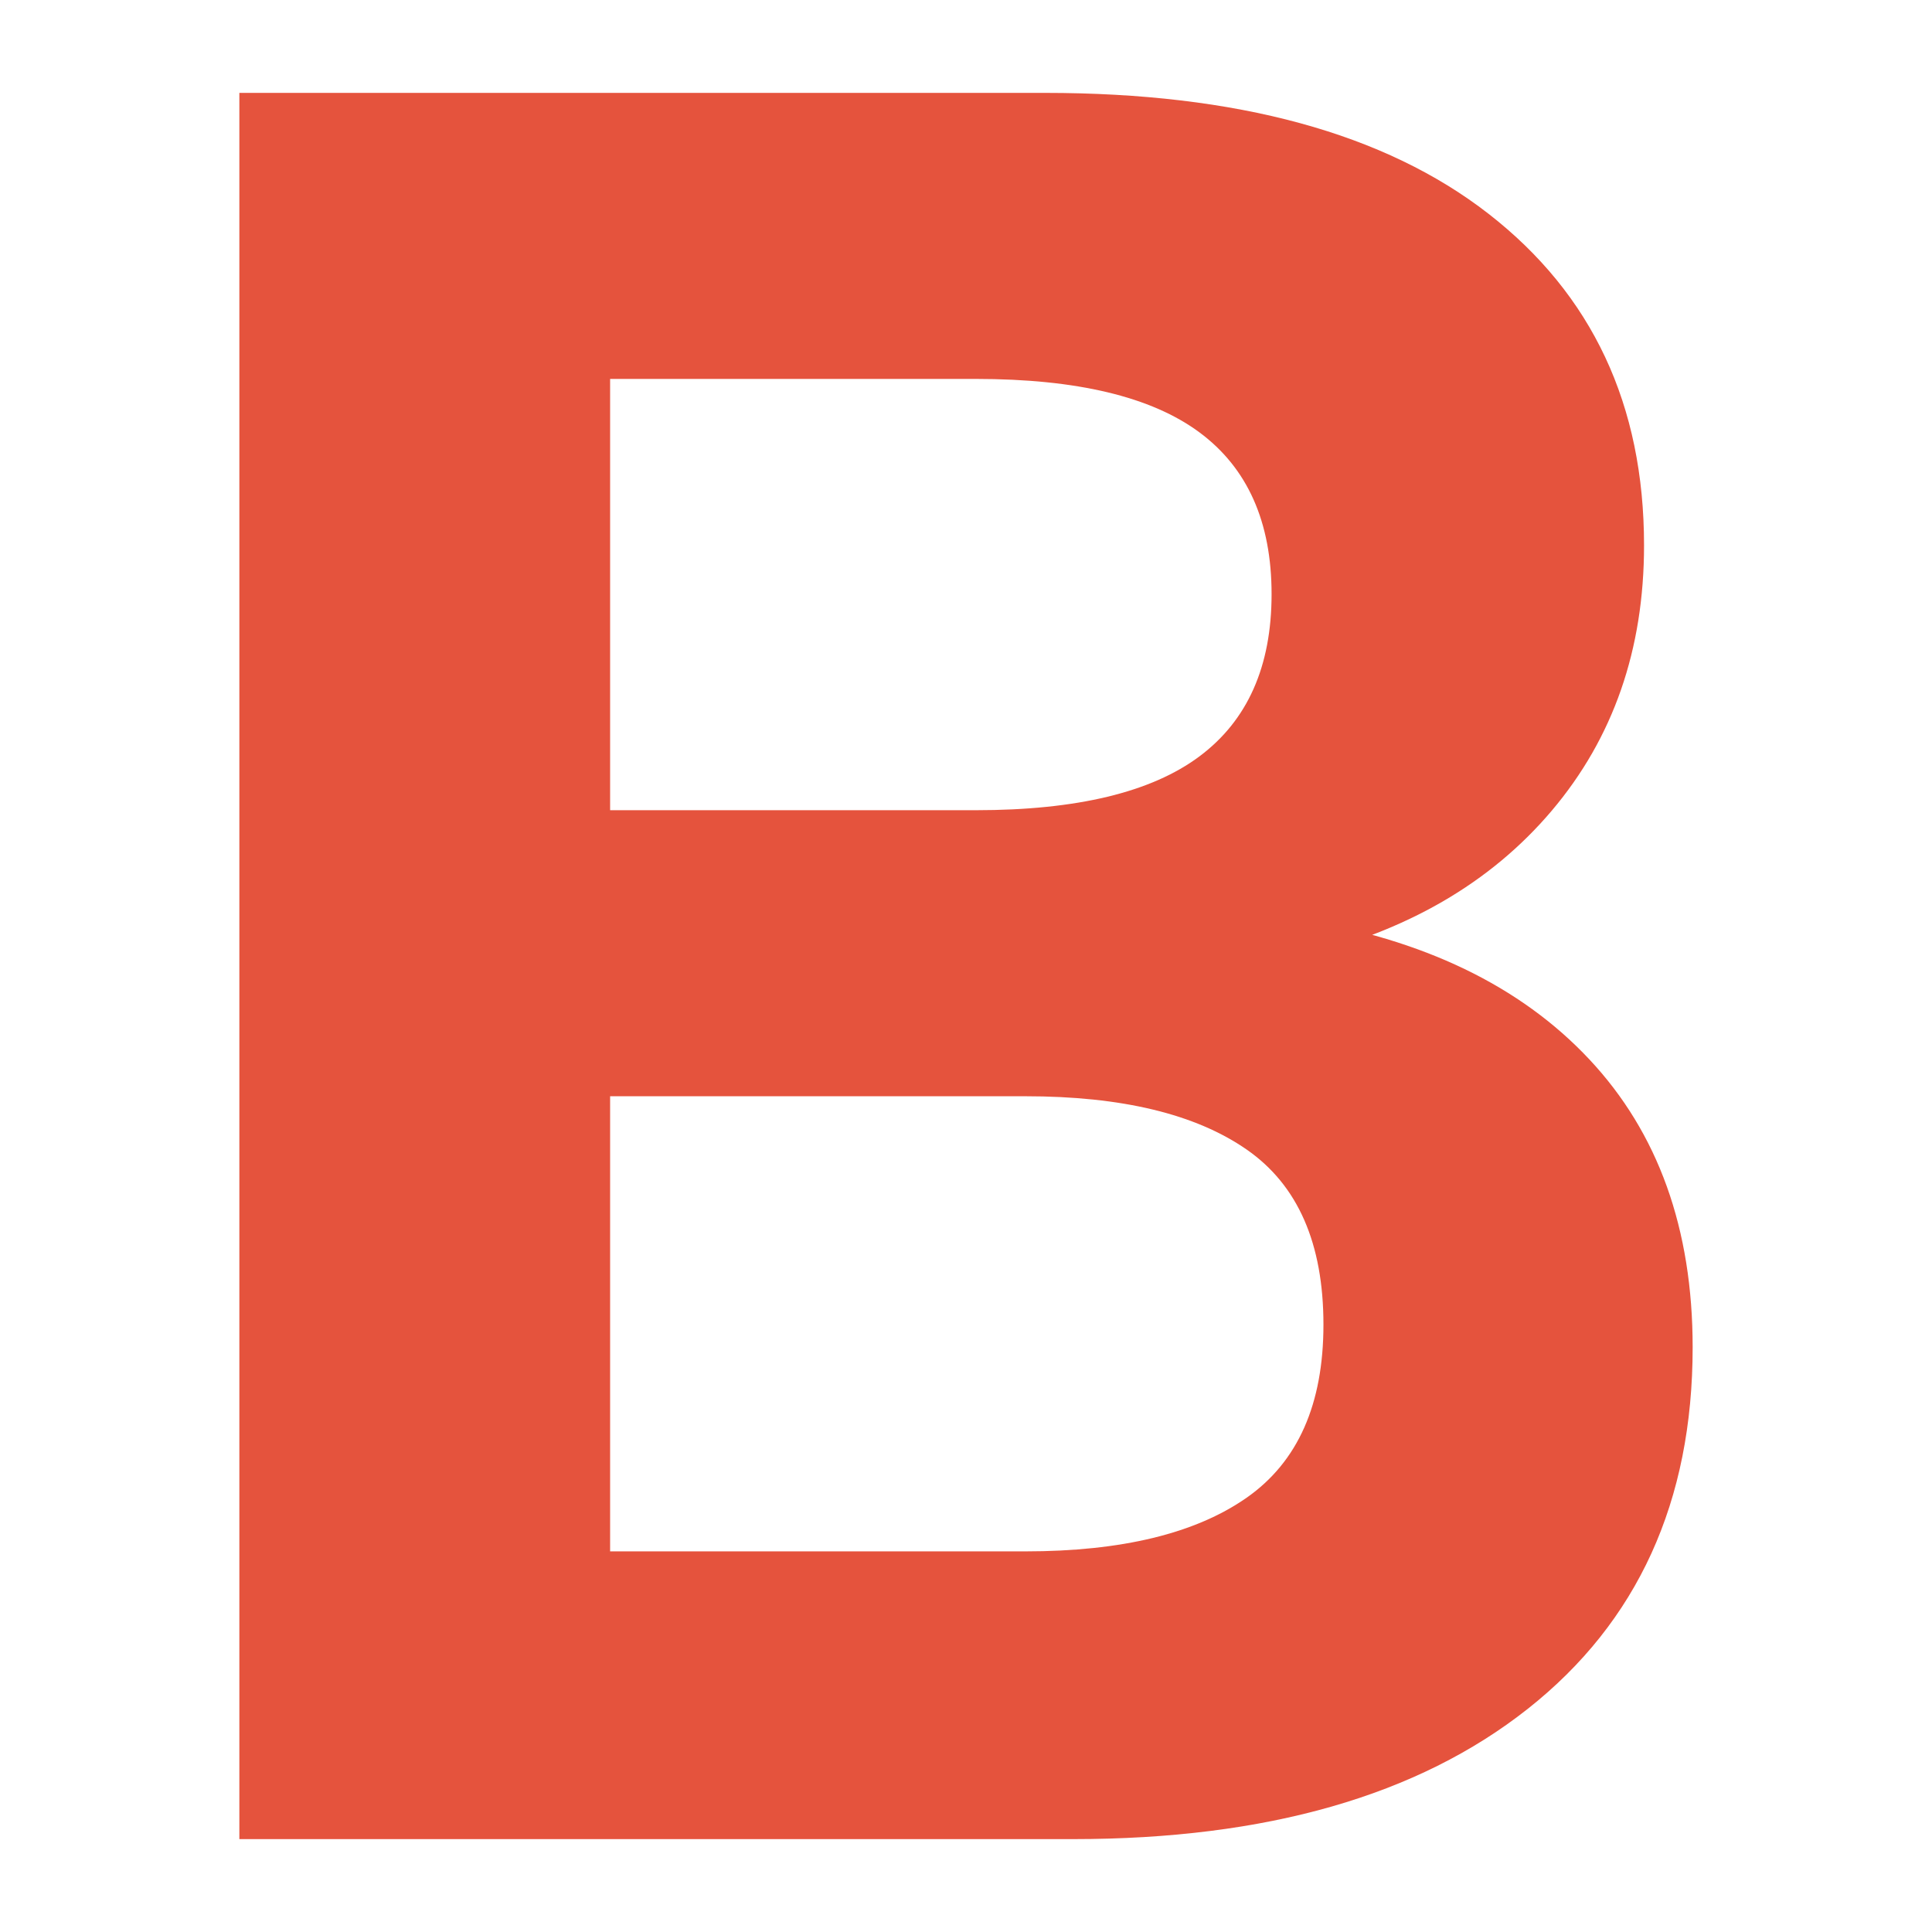
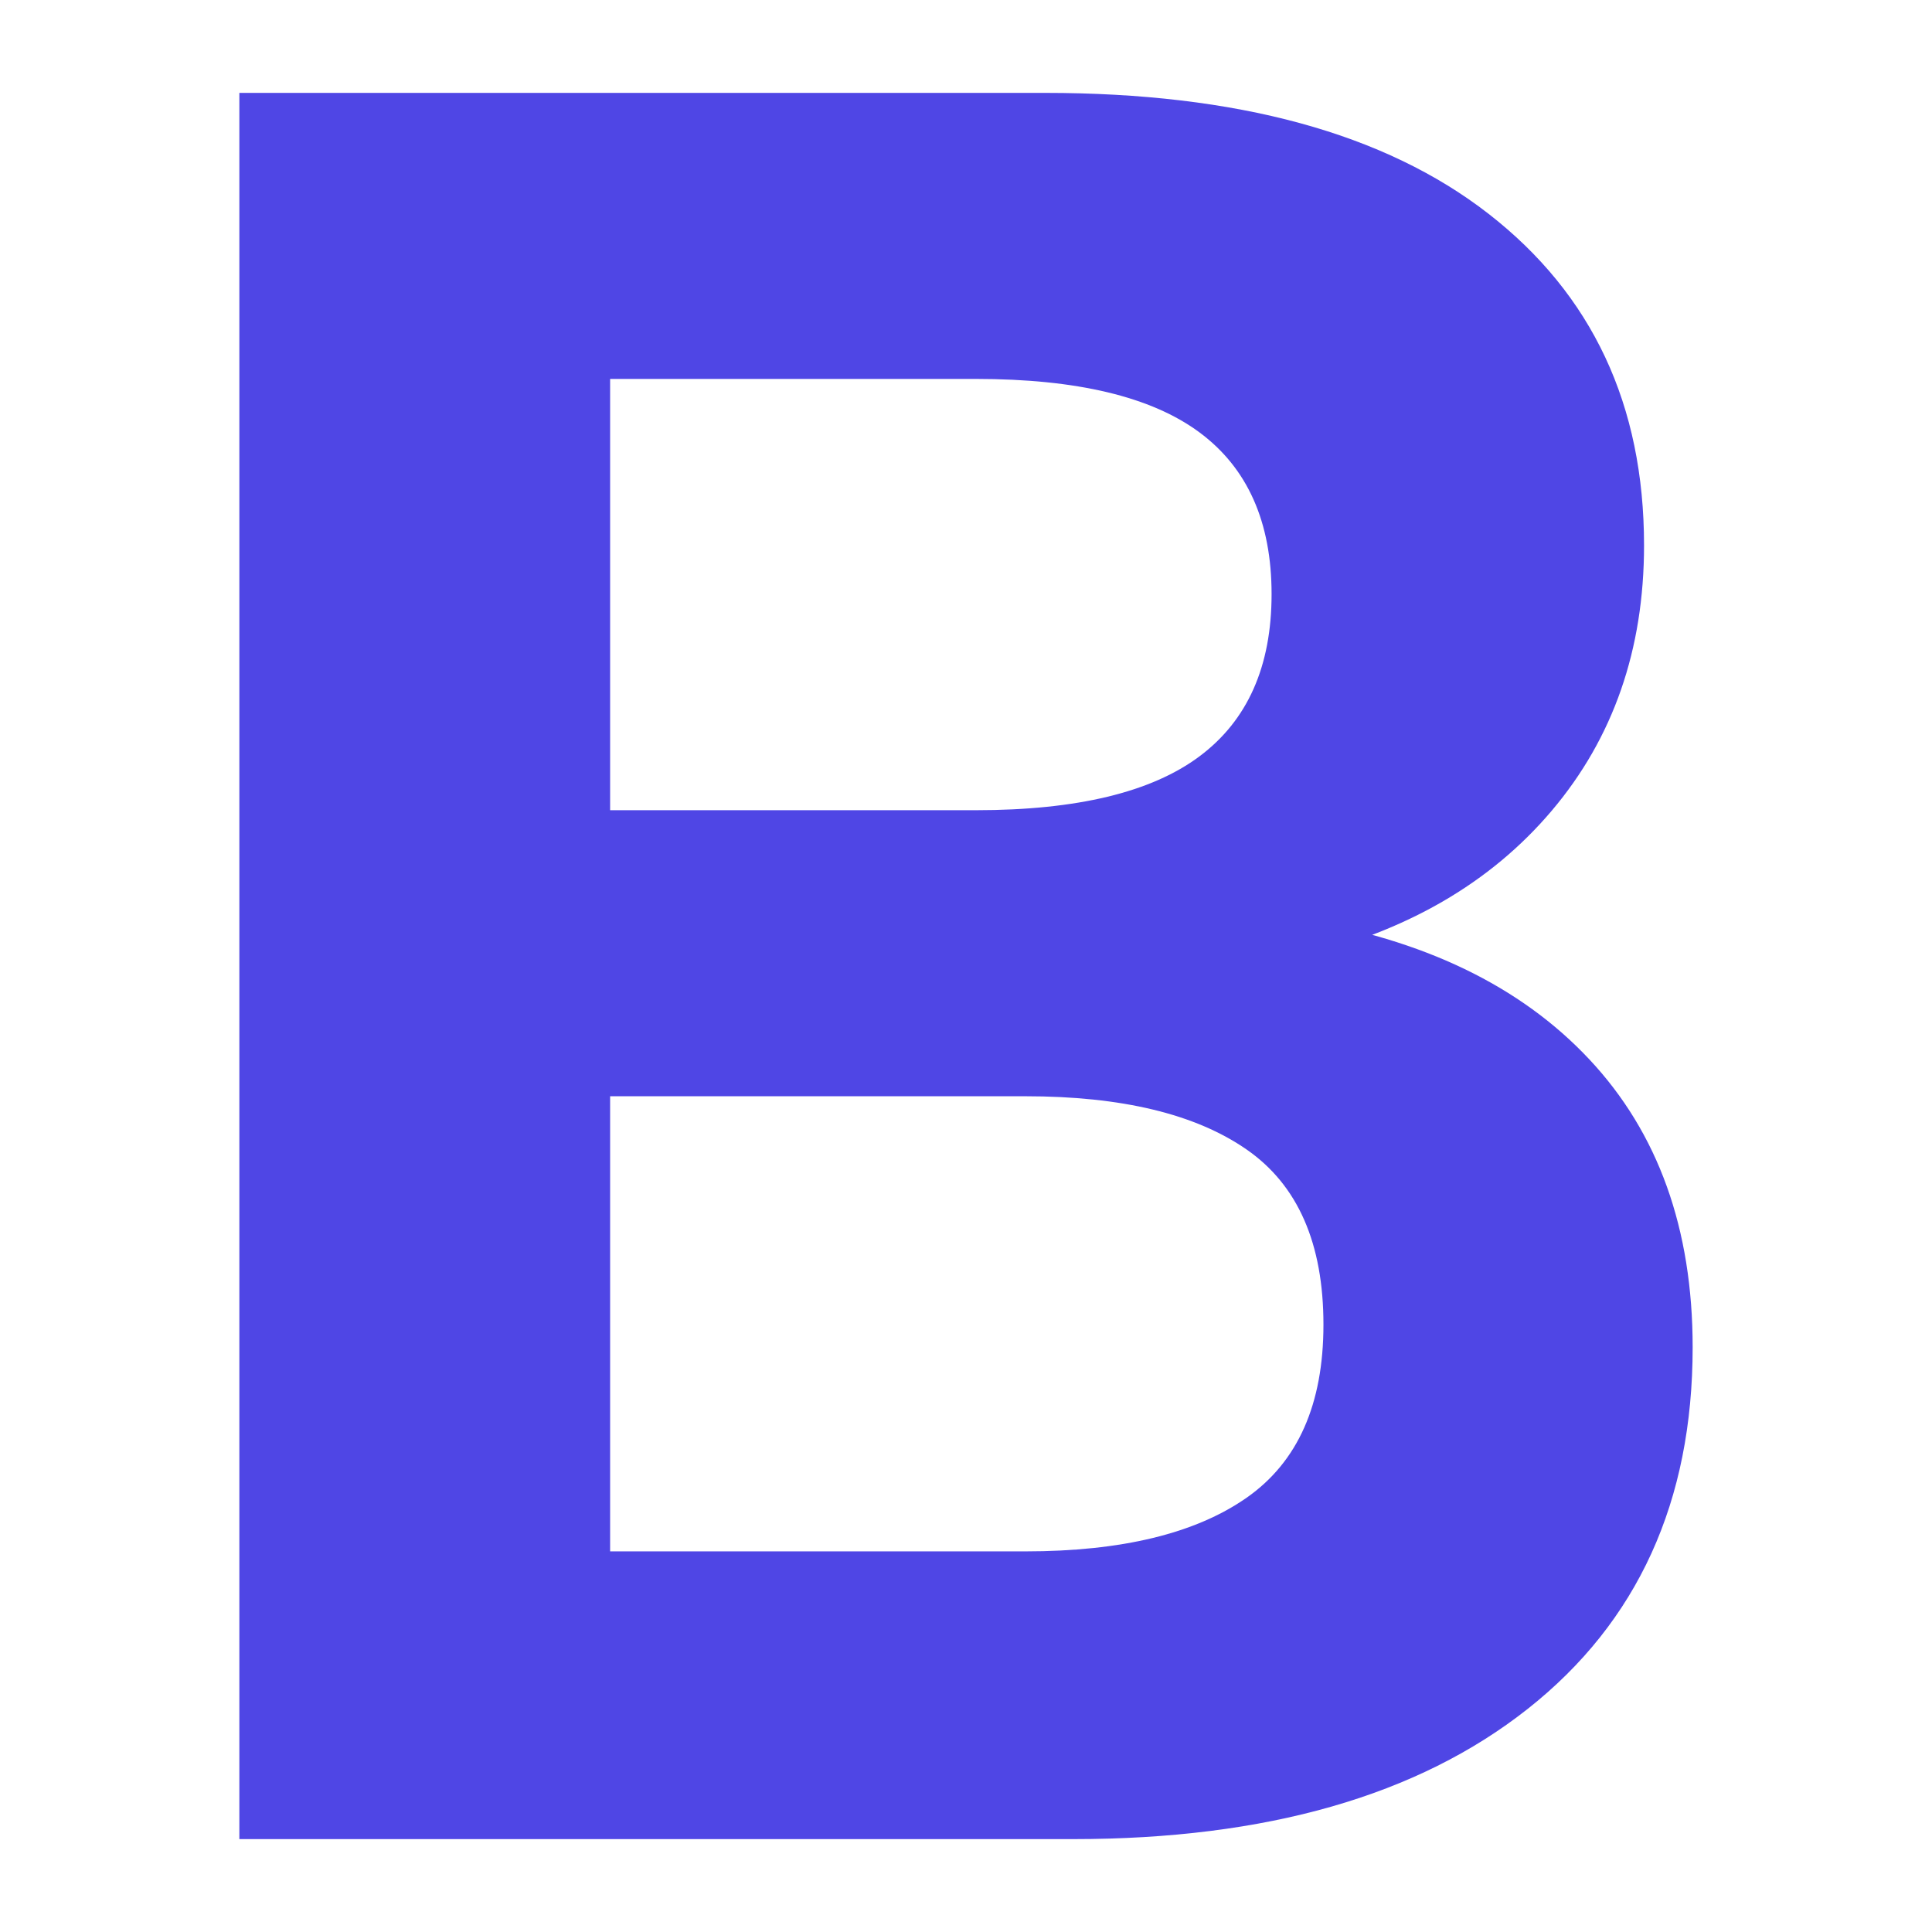
<svg xmlns="http://www.w3.org/2000/svg" viewBox="-24.9 -742.5 780 780">
  <style>
-     path { fill: #e5533d; }
-     @media (prefers-color-scheme: dark) { path { fill: #ff7a5c; } }
+     path { fill: #4f46e5; }
+     @media (prefers-color-scheme: dark) { path { fill: #8b8cf8; } }
  </style>
  <path transform="scale(1,-1)" d="M71.735 0V705H397.023Q513.276 705 576.059 656.187Q638.843 607.374 638.843 522.313Q638.843 459.253 601.626 415.253Q564.409 371.253 498.975 355.94V371.566Q575.035 359.313 616.752 314.813Q658.469 270.313 658.469 198.566Q658.469 105.193 591.903 52.596Q525.337 0 408.397 0ZM221.42 116.167H389.012Q447.434 116.167 478.422 137.848Q509.41 159.529 509.41 207.698Q509.41 256.868 478.422 278.392Q447.434 299.916 389.012 299.916H221.42ZM221.42 415.397H369.072Q430.241 415.397 459.356 437.138Q488.471 458.879 488.471 502.615Q488.471 546.35 459.356 567.935Q430.241 589.519 369.072 589.519H221.42Z" />
</svg>
